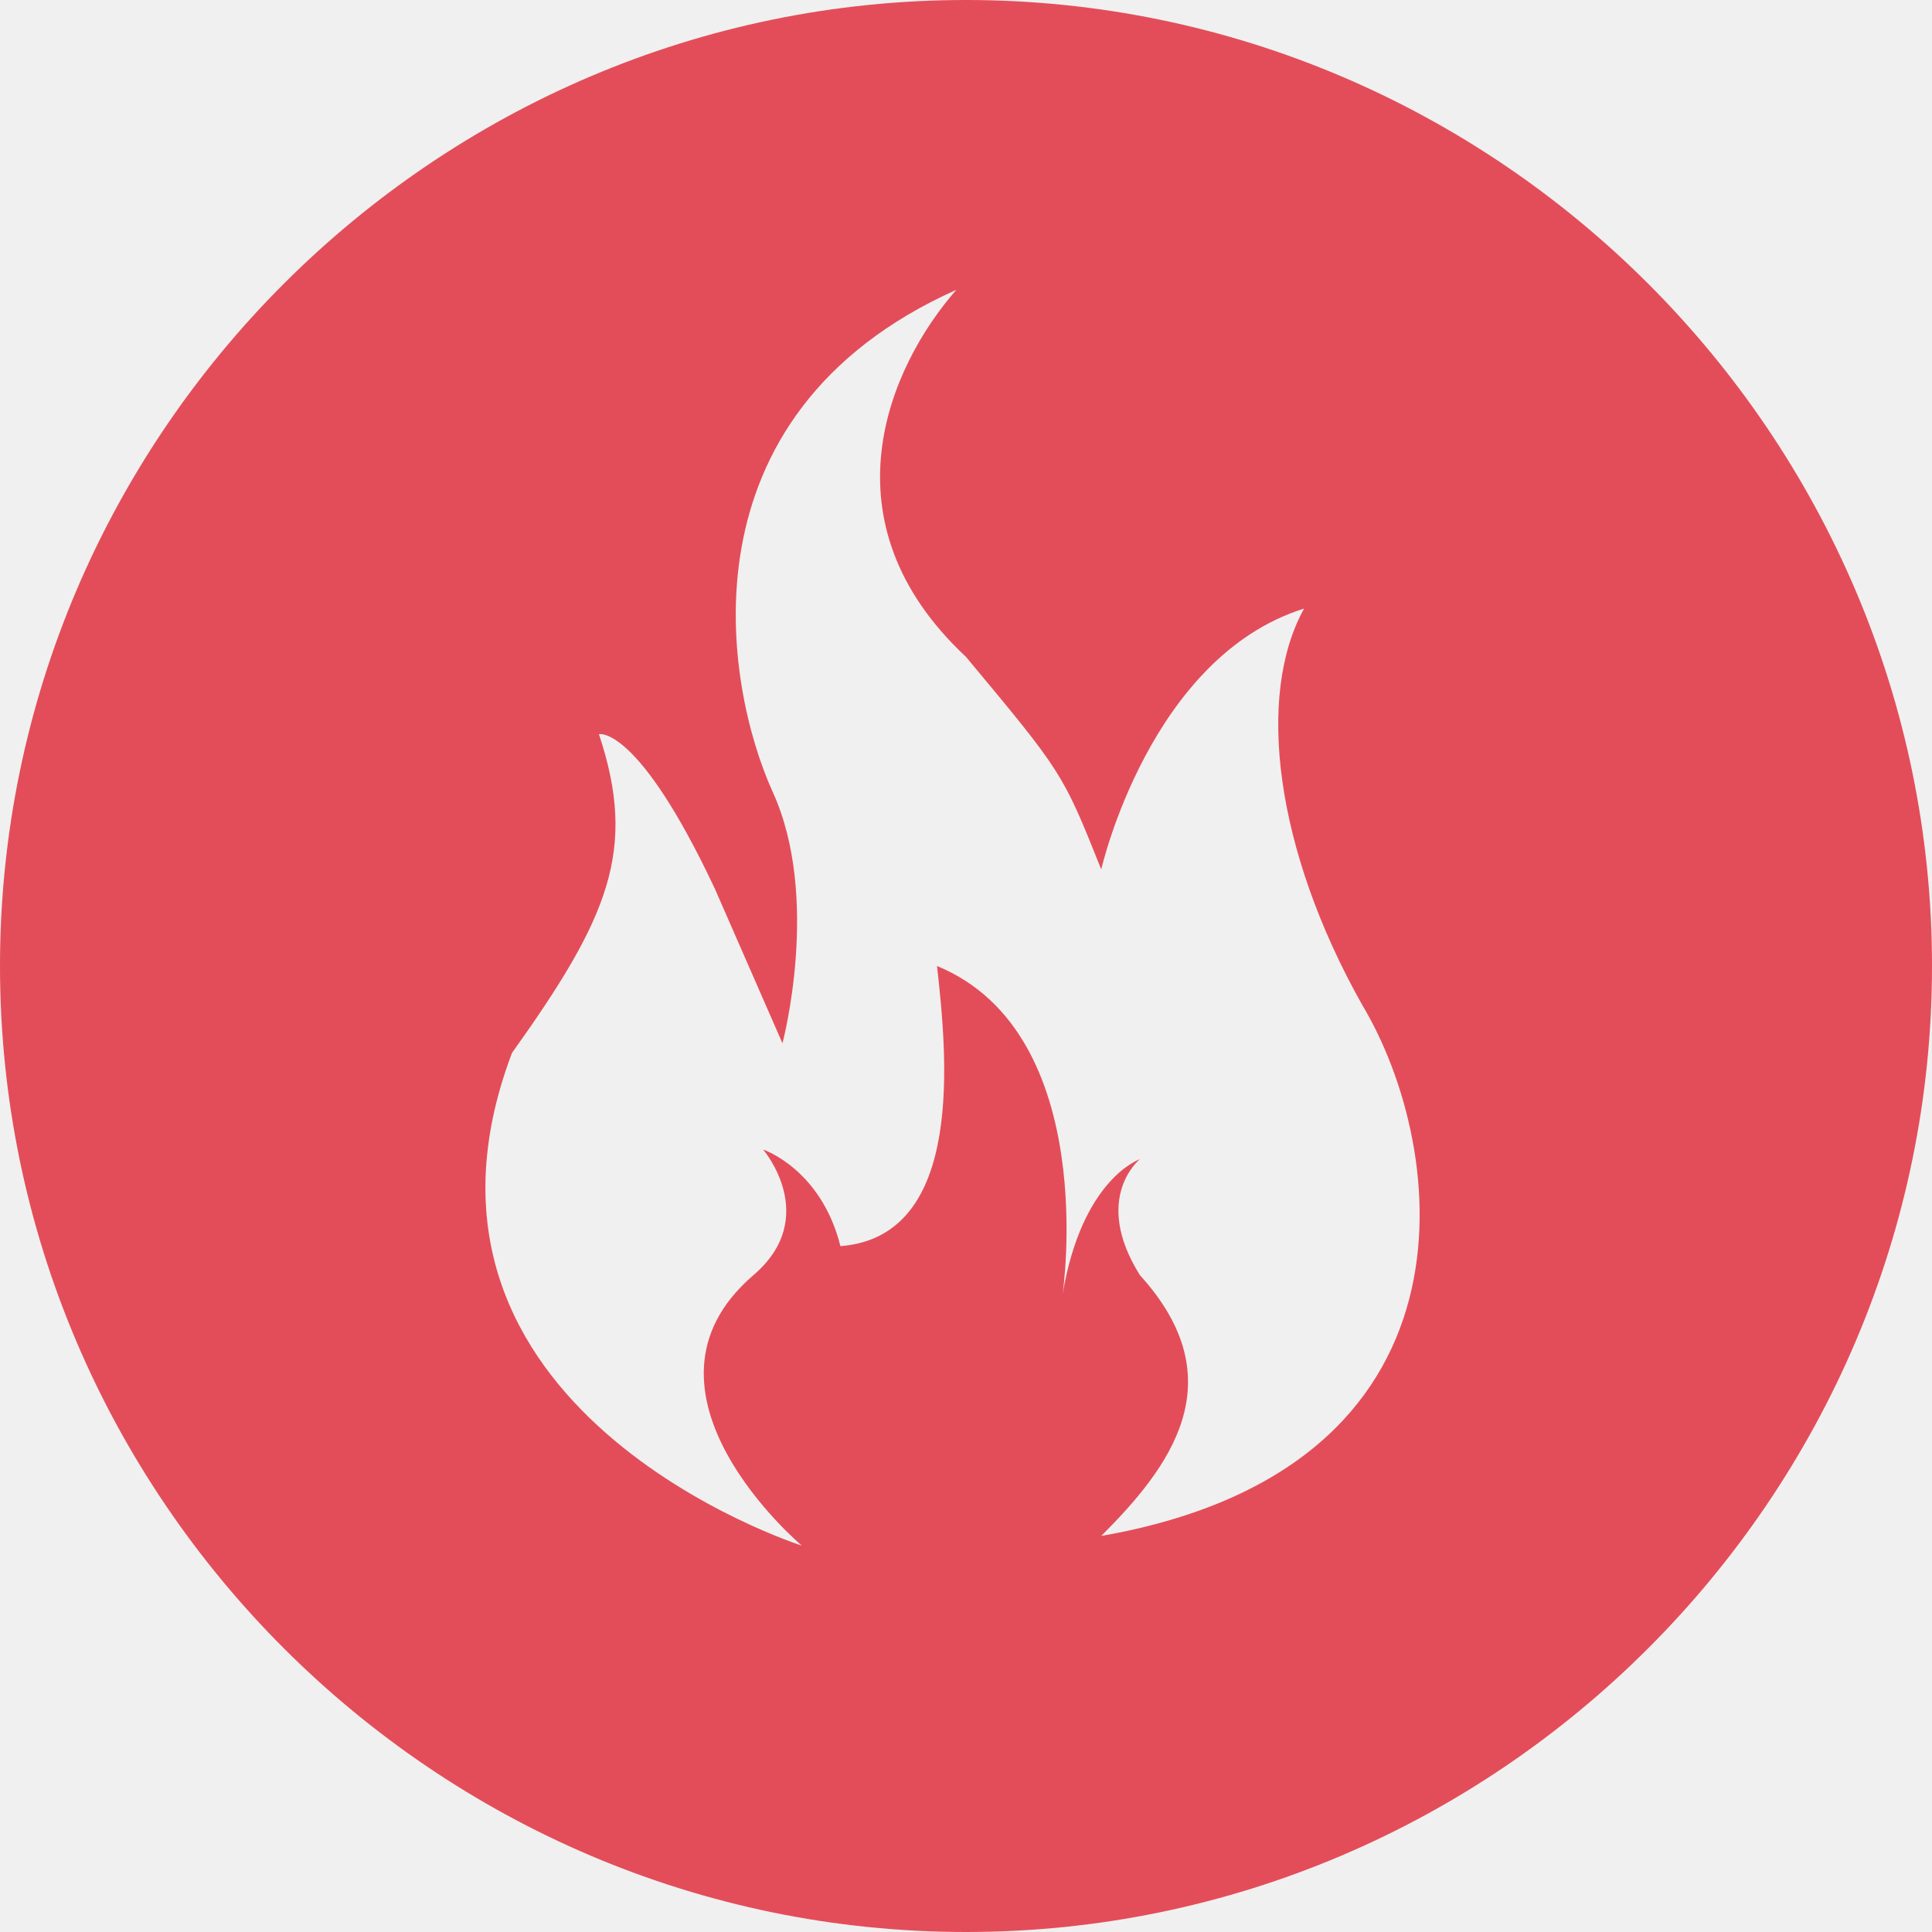
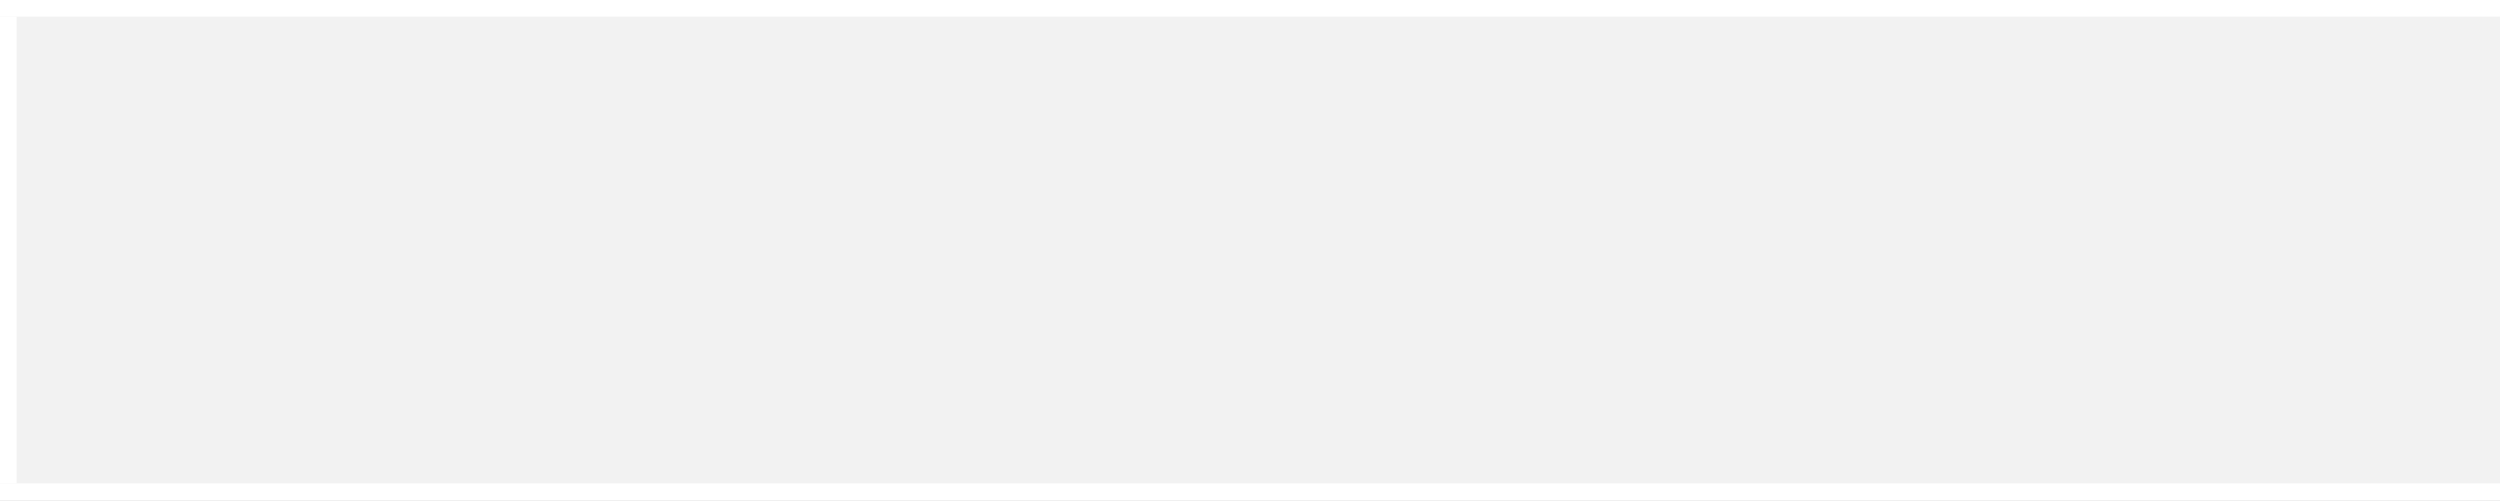
- <svg xmlns="http://www.w3.org/2000/svg" version="1.1" width="16px" height="16px">
-   <defs>
-     <pattern id="BGPattern" patternUnits="userSpaceOnUse" alignment="0 0" imageRepeat="None" />
-     <mask fill="white" id="Clip176">
-       <path d="M 16 8  C 16 3.6  12.4 0  8 0  C 3.6 0  0 3.6  0 8  C 0 12.4  3.6 16  8 16  C 12.4 16  16 12.4  16 8  Z M 11.28 8.32  C 12 9.52  12.32 12.16  9.12 12.72  C 9.68 12.16  10.24 11.44  9.44 10.56  C 9.04 9.92  9.44 9.6  9.44 9.6  C 9.44 9.6  8.96 9.76  8.8 10.72  C 8.8 10.72  9.12 8.56  7.76 8  C 7.84 8.72  8 10.24  6.96 10.32  C 6.8 9.68  6.32 9.52  6.32 9.52  C 6.32 9.52  6.8 10.08  6.24 10.56  C 5.12 11.52  6.64 12.8  6.64 12.8  C 6.64 12.8  3.12 11.68  4.24 8.72  C 5.04 7.6  5.28 7.04  4.96 6.08  C 4.96 6.08  5.28 6  5.92 7.36  L 6.48 8.64  C 6.48 8.64  6.8 7.44  6.4 6.56  C 6 5.68  5.6 3.44  7.92 2.4  C 7.36 3.04  6.8 4.32  8 5.44  C 8.8 6.4  8.8 6.4  9.12 7.2  C 9.12 7.2  9.52 5.44  10.8 5.04  C 10.4 5.76  10.56 7.04  11.28 8.32  Z " fill-rule="evenodd" />
-     </mask>
-   </defs>
-   <g transform="matrix(1 0 0 1 -43 -7 )">
-     <path d="M 16 8  C 16 3.6  12.4 0  8 0  C 3.6 0  0 3.6  0 8  C 0 12.4  3.6 16  8 16  C 12.4 16  16 12.4  16 8  Z M 11.28 8.32  C 12 9.52  12.32 12.16  9.12 12.72  C 9.68 12.16  10.24 11.44  9.44 10.56  C 9.04 9.92  9.44 9.6  9.44 9.6  C 9.44 9.6  8.96 9.76  8.8 10.72  C 8.8 10.72  9.12 8.56  7.76 8  C 7.84 8.72  8 10.24  6.96 10.32  C 6.8 9.68  6.32 9.52  6.32 9.52  C 6.32 9.52  6.8 10.08  6.24 10.56  C 5.12 11.52  6.64 12.8  6.64 12.8  C 6.64 12.8  3.12 11.68  4.24 8.72  C 5.04 7.6  5.28 7.04  4.96 6.08  C 4.96 6.08  5.28 6  5.92 7.36  L 6.48 8.64  C 6.48 8.64  6.8 7.44  6.4 6.56  C 6 5.68  5.6 3.44  7.92 2.4  C 7.36 3.04  6.8 4.32  8 5.44  C 8.8 6.4  8.8 6.4  9.12 7.2  C 9.12 7.2  9.52 5.44  10.8 5.04  C 10.4 5.76  10.56 7.04  11.28 8.32  Z " fill-rule="nonzero" fill="rgba(227, 77, 89, 1)" stroke="none" transform="matrix(1 0 0 1 43 7 )" class="fill" />
-     <path d="M 16 8  C 16 3.6  12.4 0  8 0  C 3.6 0  0 3.6  0 8  C 0 12.4  3.6 16  8 16  C 12.4 16  16 12.4  16 8  Z " stroke-width="0" stroke-dasharray="0" stroke="rgba(255, 255, 255, 0)" fill="none" transform="matrix(1 0 0 1 43 7 )" class="stroke" mask="url(#Clip176)" />
-     <path d="M 11.28 8.32  C 12 9.52  12.32 12.16  9.12 12.72  C 9.68 12.16  10.24 11.44  9.44 10.56  C 9.04 9.92  9.44 9.6  9.44 9.6  C 9.44 9.6  8.96 9.76  8.8 10.72  C 8.8 10.72  9.12 8.56  7.76 8  C 7.84 8.72  8 10.24  6.96 10.32  C 6.8 9.68  6.32 9.52  6.32 9.52  C 6.32 9.52  6.8 10.08  6.24 10.56  C 5.12 11.52  6.64 12.8  6.64 12.8  C 6.64 12.8  3.12 11.68  4.24 8.72  C 5.04 7.6  5.28 7.04  4.96 6.08  C 4.96 6.08  5.28 6  5.92 7.36  L 6.48 8.64  C 6.48 8.64  6.8 7.44  6.4 6.56  C 6 5.68  5.6 3.44  7.92 2.4  C 7.36 3.04  6.8 4.32  8 5.44  C 8.8 6.4  8.8 6.4  9.12 7.2  C 9.12 7.2  9.52 5.44  10.8 5.04  C 10.4 5.76  10.56 7.04  11.28 8.32  Z " stroke-width="0" stroke-dasharray="0" stroke="rgba(255, 255, 255, 0)" fill="none" transform="matrix(1 0 0 1 43 7 )" class="stroke" mask="url(#Clip176)" />
-   </g>
+ <svg xmlns="http://www.w3.org/2000/svg" version="1.1" width="150px" height="30px" viewBox="0 0 150 30">
+   <path d="M 1 1  L 150 1  L 150 29  L 1 29  L 1 1  Z " fill-rule="nonzero" fill="rgba(242, 242, 242, 1)" stroke="none" class="fill" />
+   <path d="M 0.5 1  L 0.5 29  " stroke-width="1" stroke-dasharray="0" stroke="rgba(255, 255, 255, 1)" fill="none" class="stroke" />
+   <path d="M 0 0.5  L 150 0.5  " stroke-width="1" stroke-dasharray="0" stroke="rgba(255, 255, 255, 1)" fill="none" class="stroke" />
+   <path d="M 0 29.5  L 150 29.5  " stroke-width="1" stroke-dasharray="0" stroke="rgba(255, 255, 255, 1)" fill="none" class="stroke" />
</svg>
